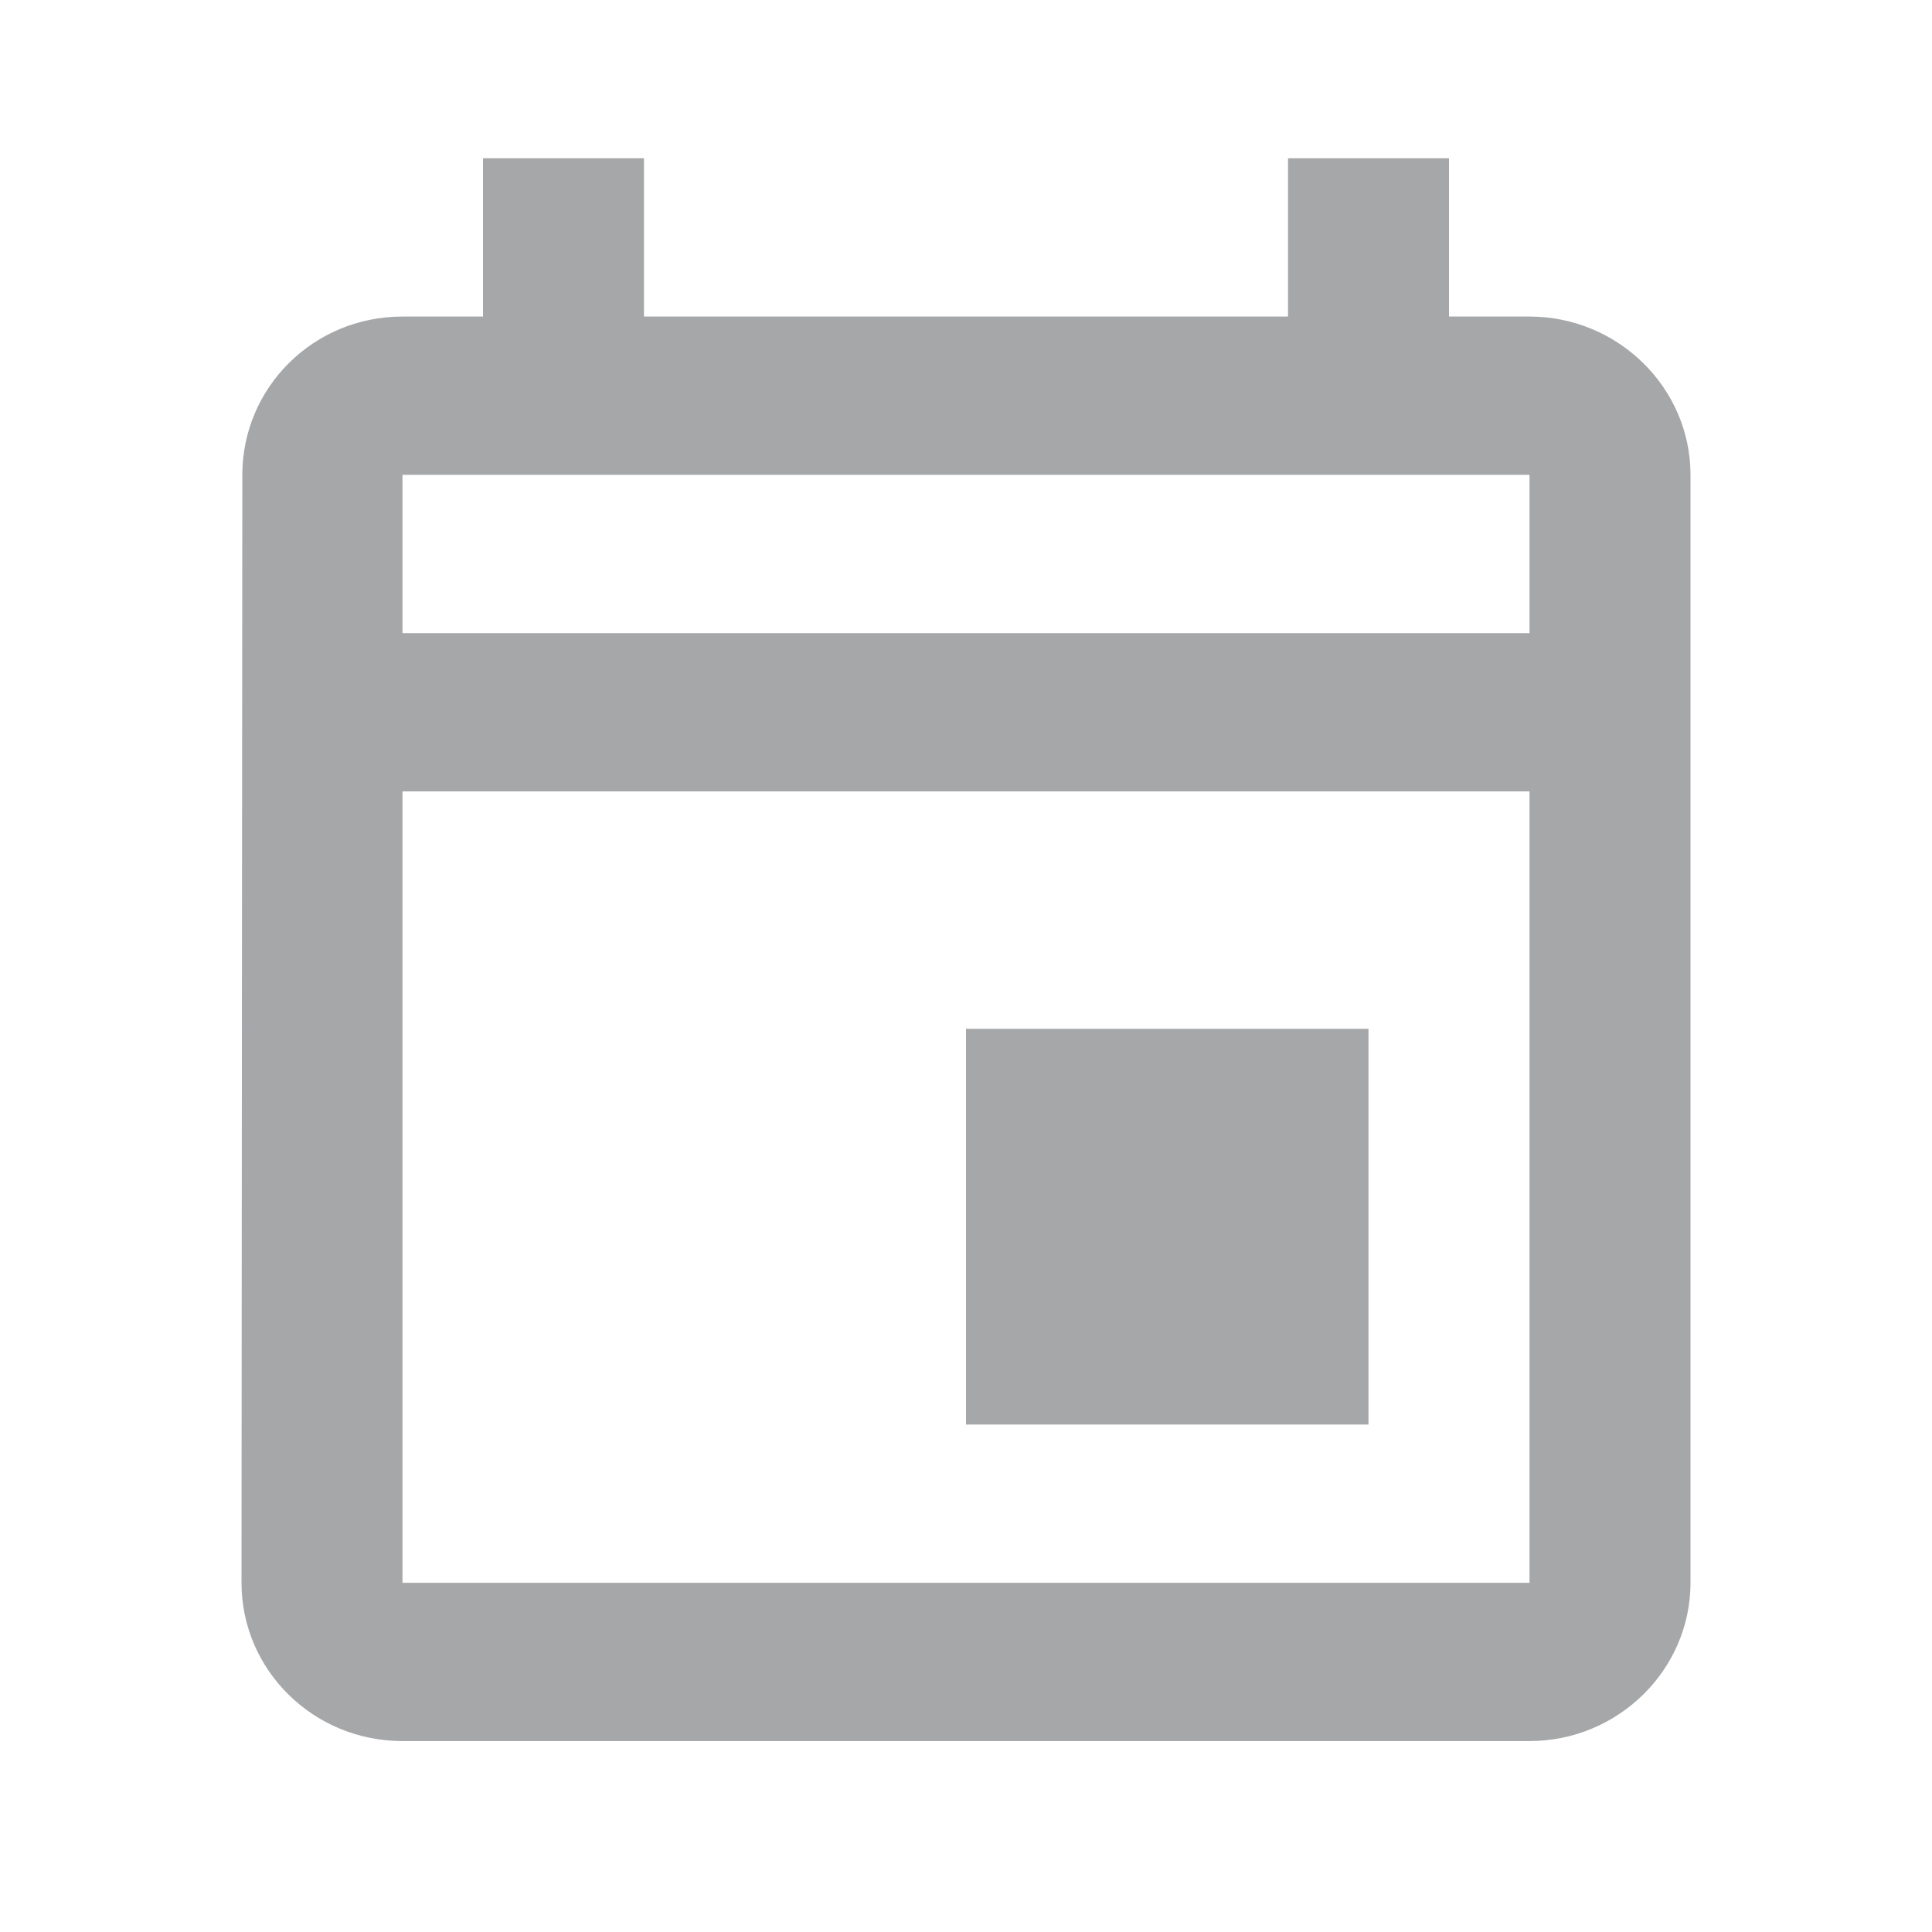
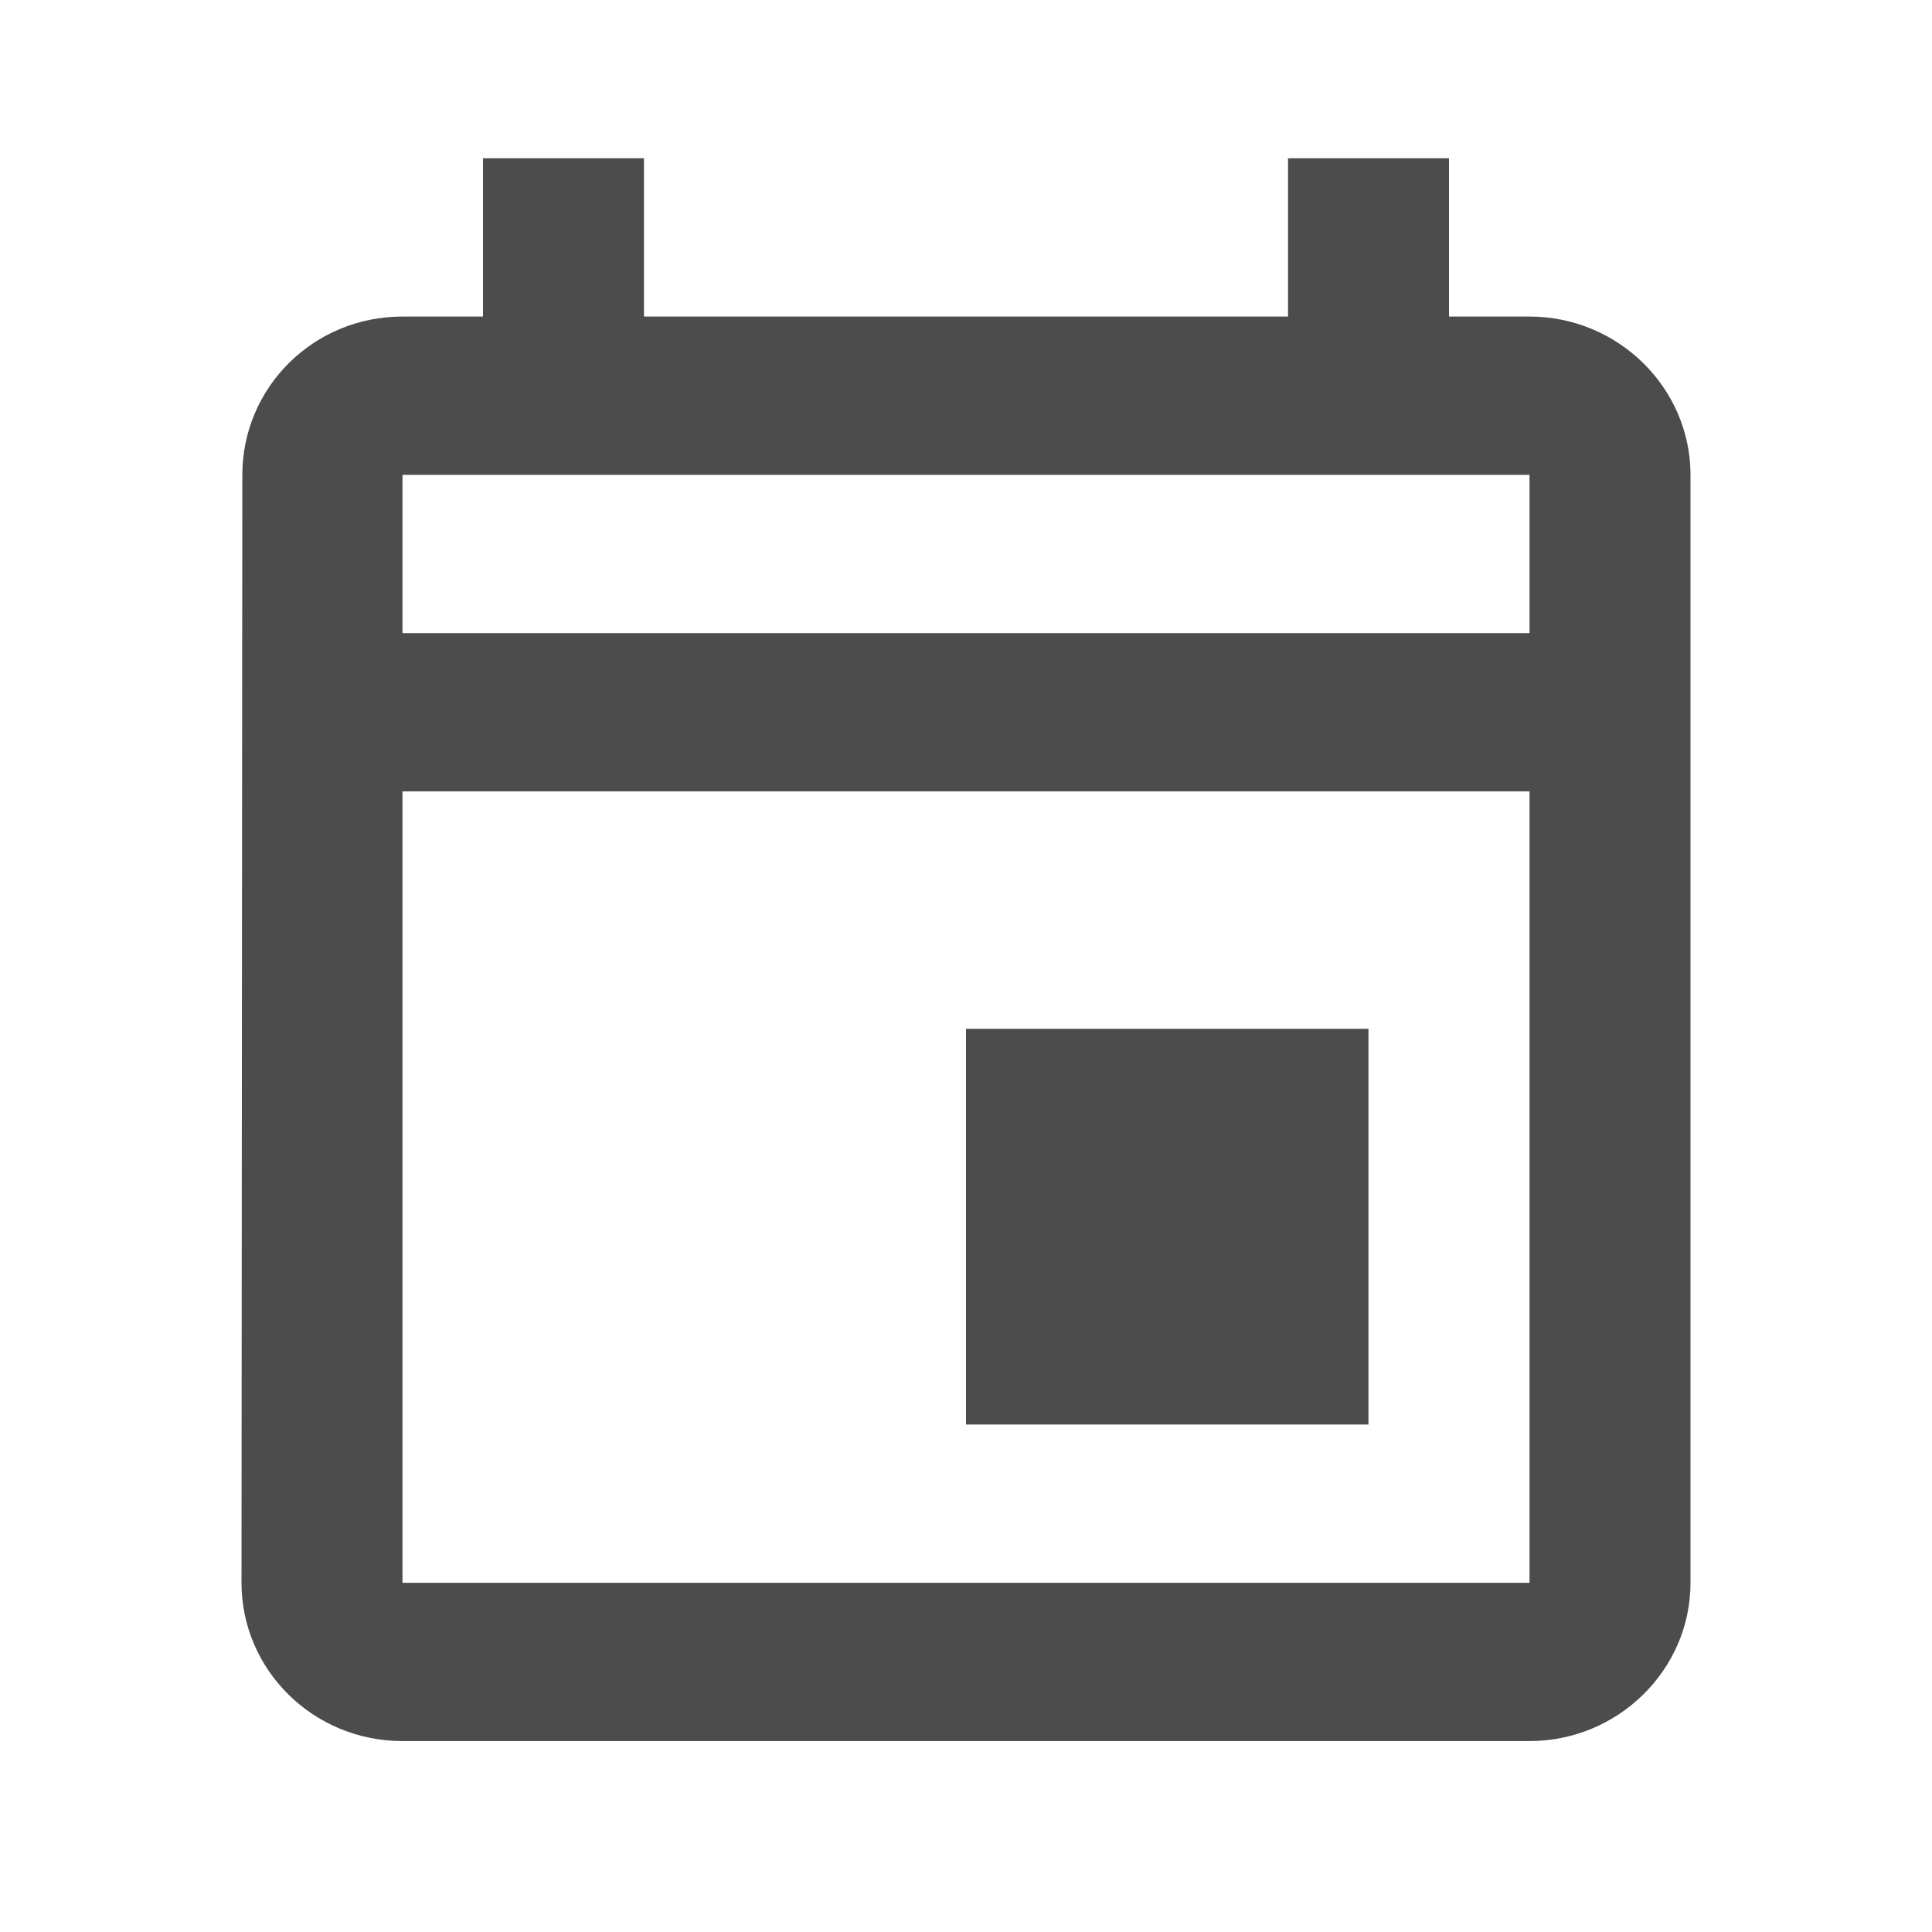
<svg xmlns="http://www.w3.org/2000/svg" width="40" height="40" viewBox="0 0 40 40" fill="none">
  <g opacity="0.7">
-     <path fill-rule="evenodd" clip-rule="evenodd" d="M30 6.554H31.667C33.5 6.554 35 8.029 35 9.831V32.77C35 34.572 33.5 36.047 31.667 36.047H8.333C6.483 36.047 5 34.572 5 32.77L5.017 9.831C5.017 8.029 6.483 6.554 8.333 6.554H10V3.277H13.333V6.554H26.667V3.277H30V6.554ZM8.333 16.385V32.77H31.667V16.385H8.333ZM31.667 13.108H8.333V9.831H31.667V13.108ZM28.333 21.3H20V29.493H28.333V21.3Z" fill="#808285" />
+     <path fill-rule="evenodd" clip-rule="evenodd" d="M30 6.554H31.667C33.5 6.554 35 8.029 35 9.831V32.77C35 34.572 33.5 36.047 31.667 36.047H8.333C6.483 36.047 5 34.572 5 32.77L5.017 9.831C5.017 8.029 6.483 6.554 8.333 6.554H10V3.277H13.333V6.554H26.667V3.277H30V6.554ZM8.333 16.385V32.77H31.667V16.385H8.333ZM31.667 13.108H8.333V9.831H31.667V13.108ZM28.333 21.3H20V29.493H28.333V21.3Z" fill="currentColor" />
  </g>
</svg>
